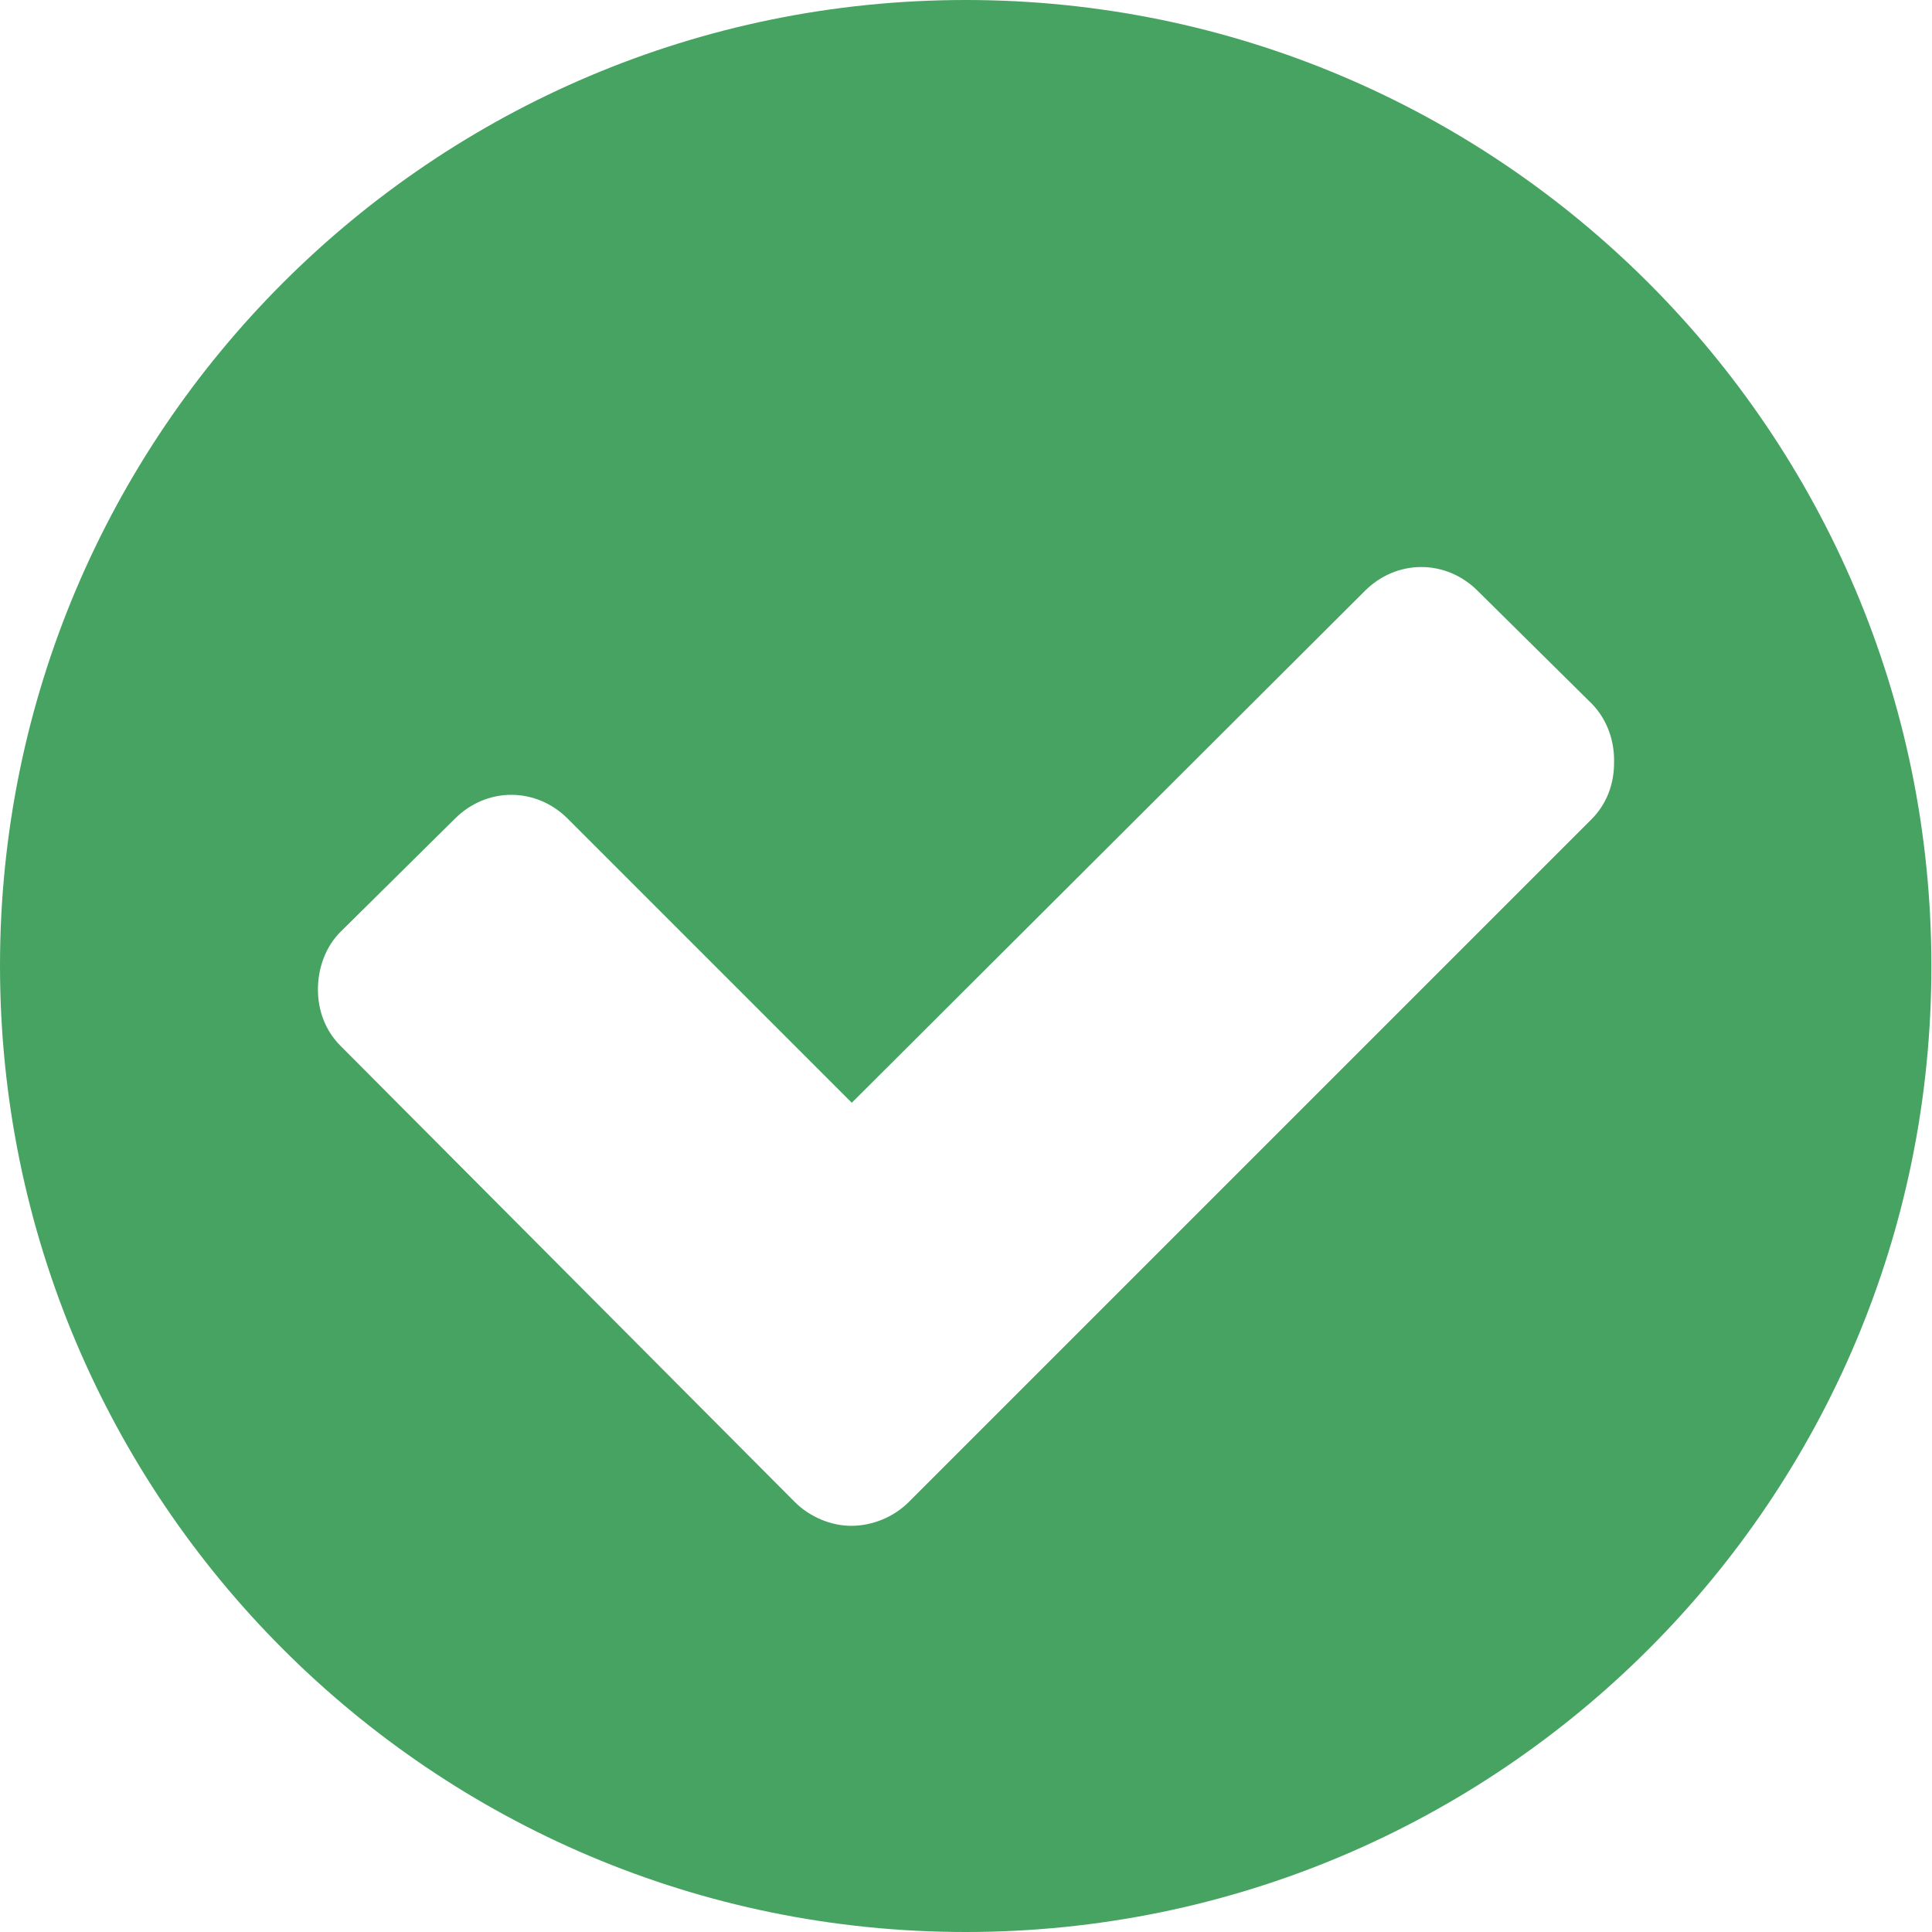
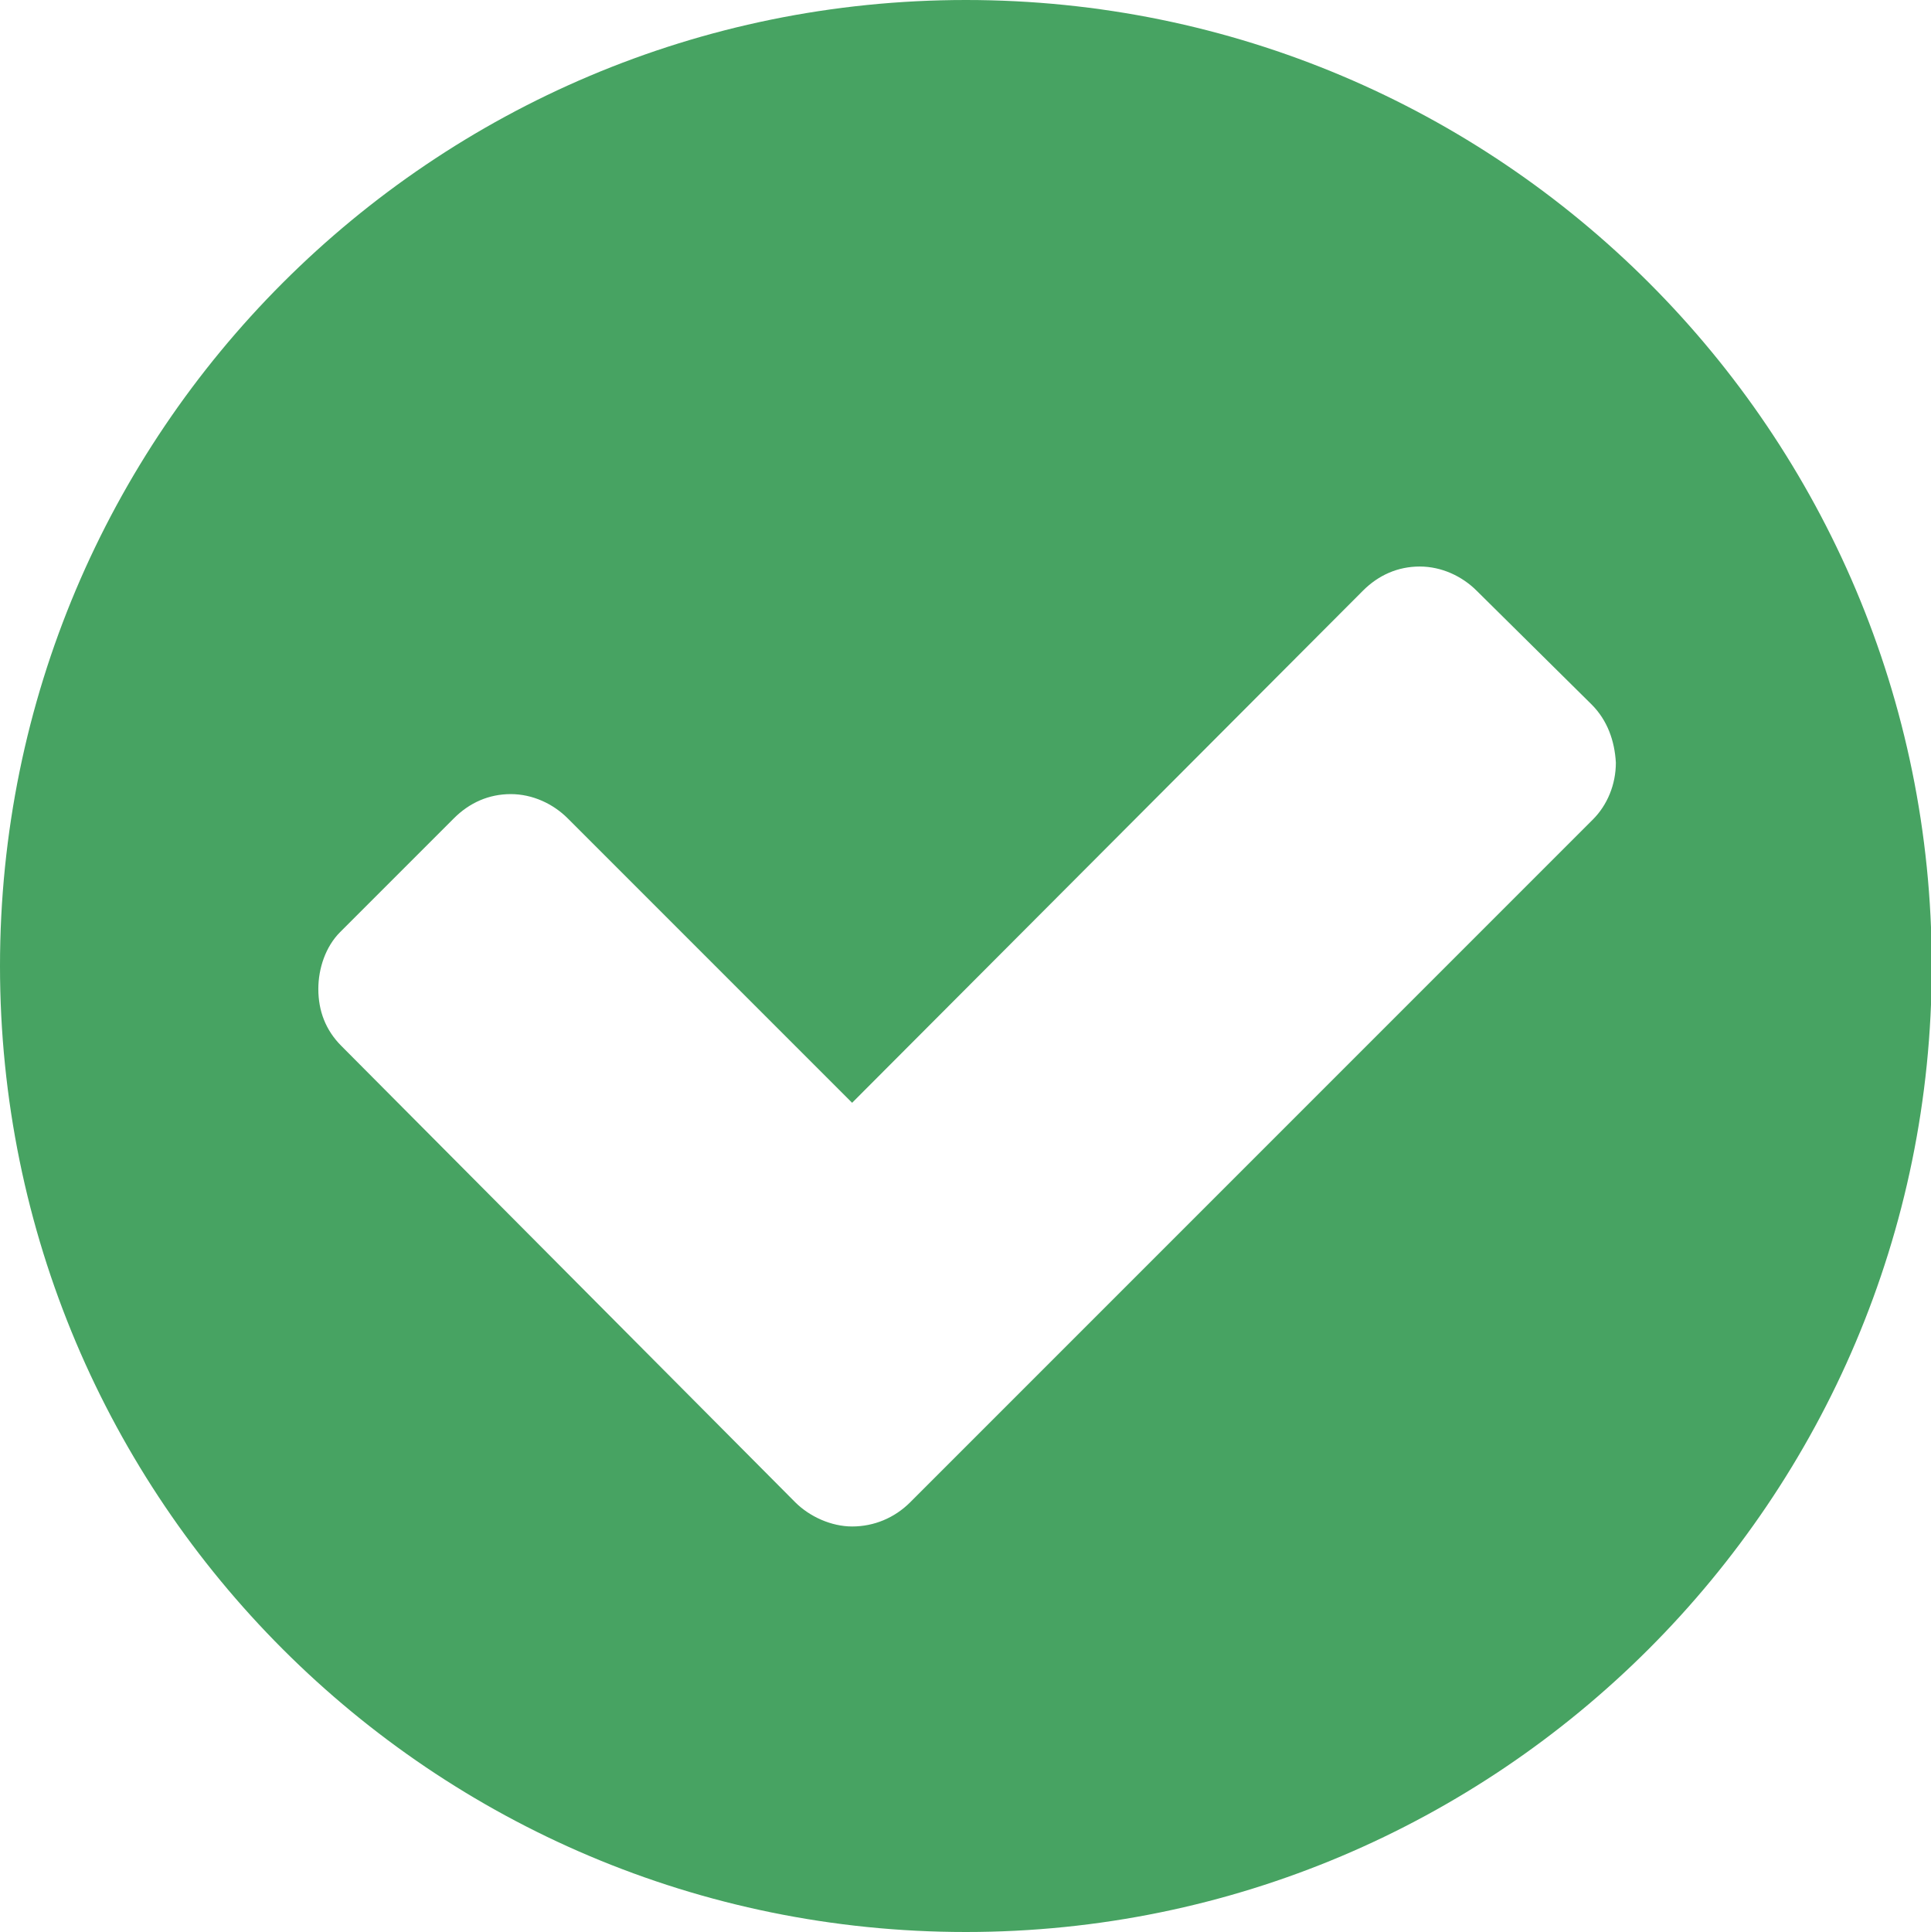
- <svg xmlns="http://www.w3.org/2000/svg" version="1.1" id="Alerts" x="0px" y="0px" viewBox="0 0 30.87 30.87" style="enable-background:new 0 0 30.87 30.87;" xml:space="preserve">
+ <svg xmlns="http://www.w3.org/2000/svg" version="1.1" id="Alerts" x="0px" y="0px" viewBox="0 0 15.95 15.96" style="enable-background:new 0 0 15.95 15.96;" xml:space="preserve">
  <style type="text/css">
	.st0{fill:#47A362;}
</style>
  <g>
-     <path class="st0" d="M15.43,30.87C6.91,30.87,0,23.96,0,15.43C0,6.91,6.91,0,15.43,0s15.43,6.91,15.43,15.43   C30.87,23.96,23.95,30.87,15.43,30.87z M25.44,11.25l-1.83-1.81c-0.24-0.24-0.56-0.38-0.9-0.38s-0.66,0.14-0.9,0.38l-8.2,8.18   l-4.54-4.54c-0.24-0.24-0.56-0.38-0.9-0.38s-0.66,0.14-0.9,0.38l-1.83,1.81c-0.24,0.24-0.36,0.58-0.36,0.92s0.12,0.66,0.36,0.9   L12.7,24c0.24,0.24,0.58,0.38,0.9,0.38c0.34,0,0.68-0.14,0.92-0.38l10.91-10.91c0.24-0.24,0.36-0.56,0.36-0.9   C25.8,11.84,25.68,11.5,25.44,11.25z" />
+     <path class="st0" d="M7.98,15.96C3.57,15.96,0,12.39,0,7.98C0,3.57,3.57,0,7.98,0s7.98,3.57,7.98,7.98   C15.96,12.39,12.38,15.96,7.98,15.96z M13.15,5.82l-0.95-0.94c-0.12-0.12-0.29-0.2-0.47-0.2s-0.34,0.07-0.47,0.2L7.04,9.11   L4.69,6.76c-0.12-0.12-0.29-0.2-0.47-0.2s-0.34,0.07-0.47,0.2L2.81,7.7C2.69,7.82,2.63,8,2.63,8.17c0,0.18,0.06,0.34,0.19,0.47   l3.75,3.77c0.12,0.12,0.3,0.2,0.47,0.2c0.18,0,0.35-0.07,0.48-0.2l5.64-5.64c0.12-0.12,0.19-0.29,0.19-0.47   C13.34,6.12,13.28,5.95,13.15,5.82z" />
  </g>
</svg>
